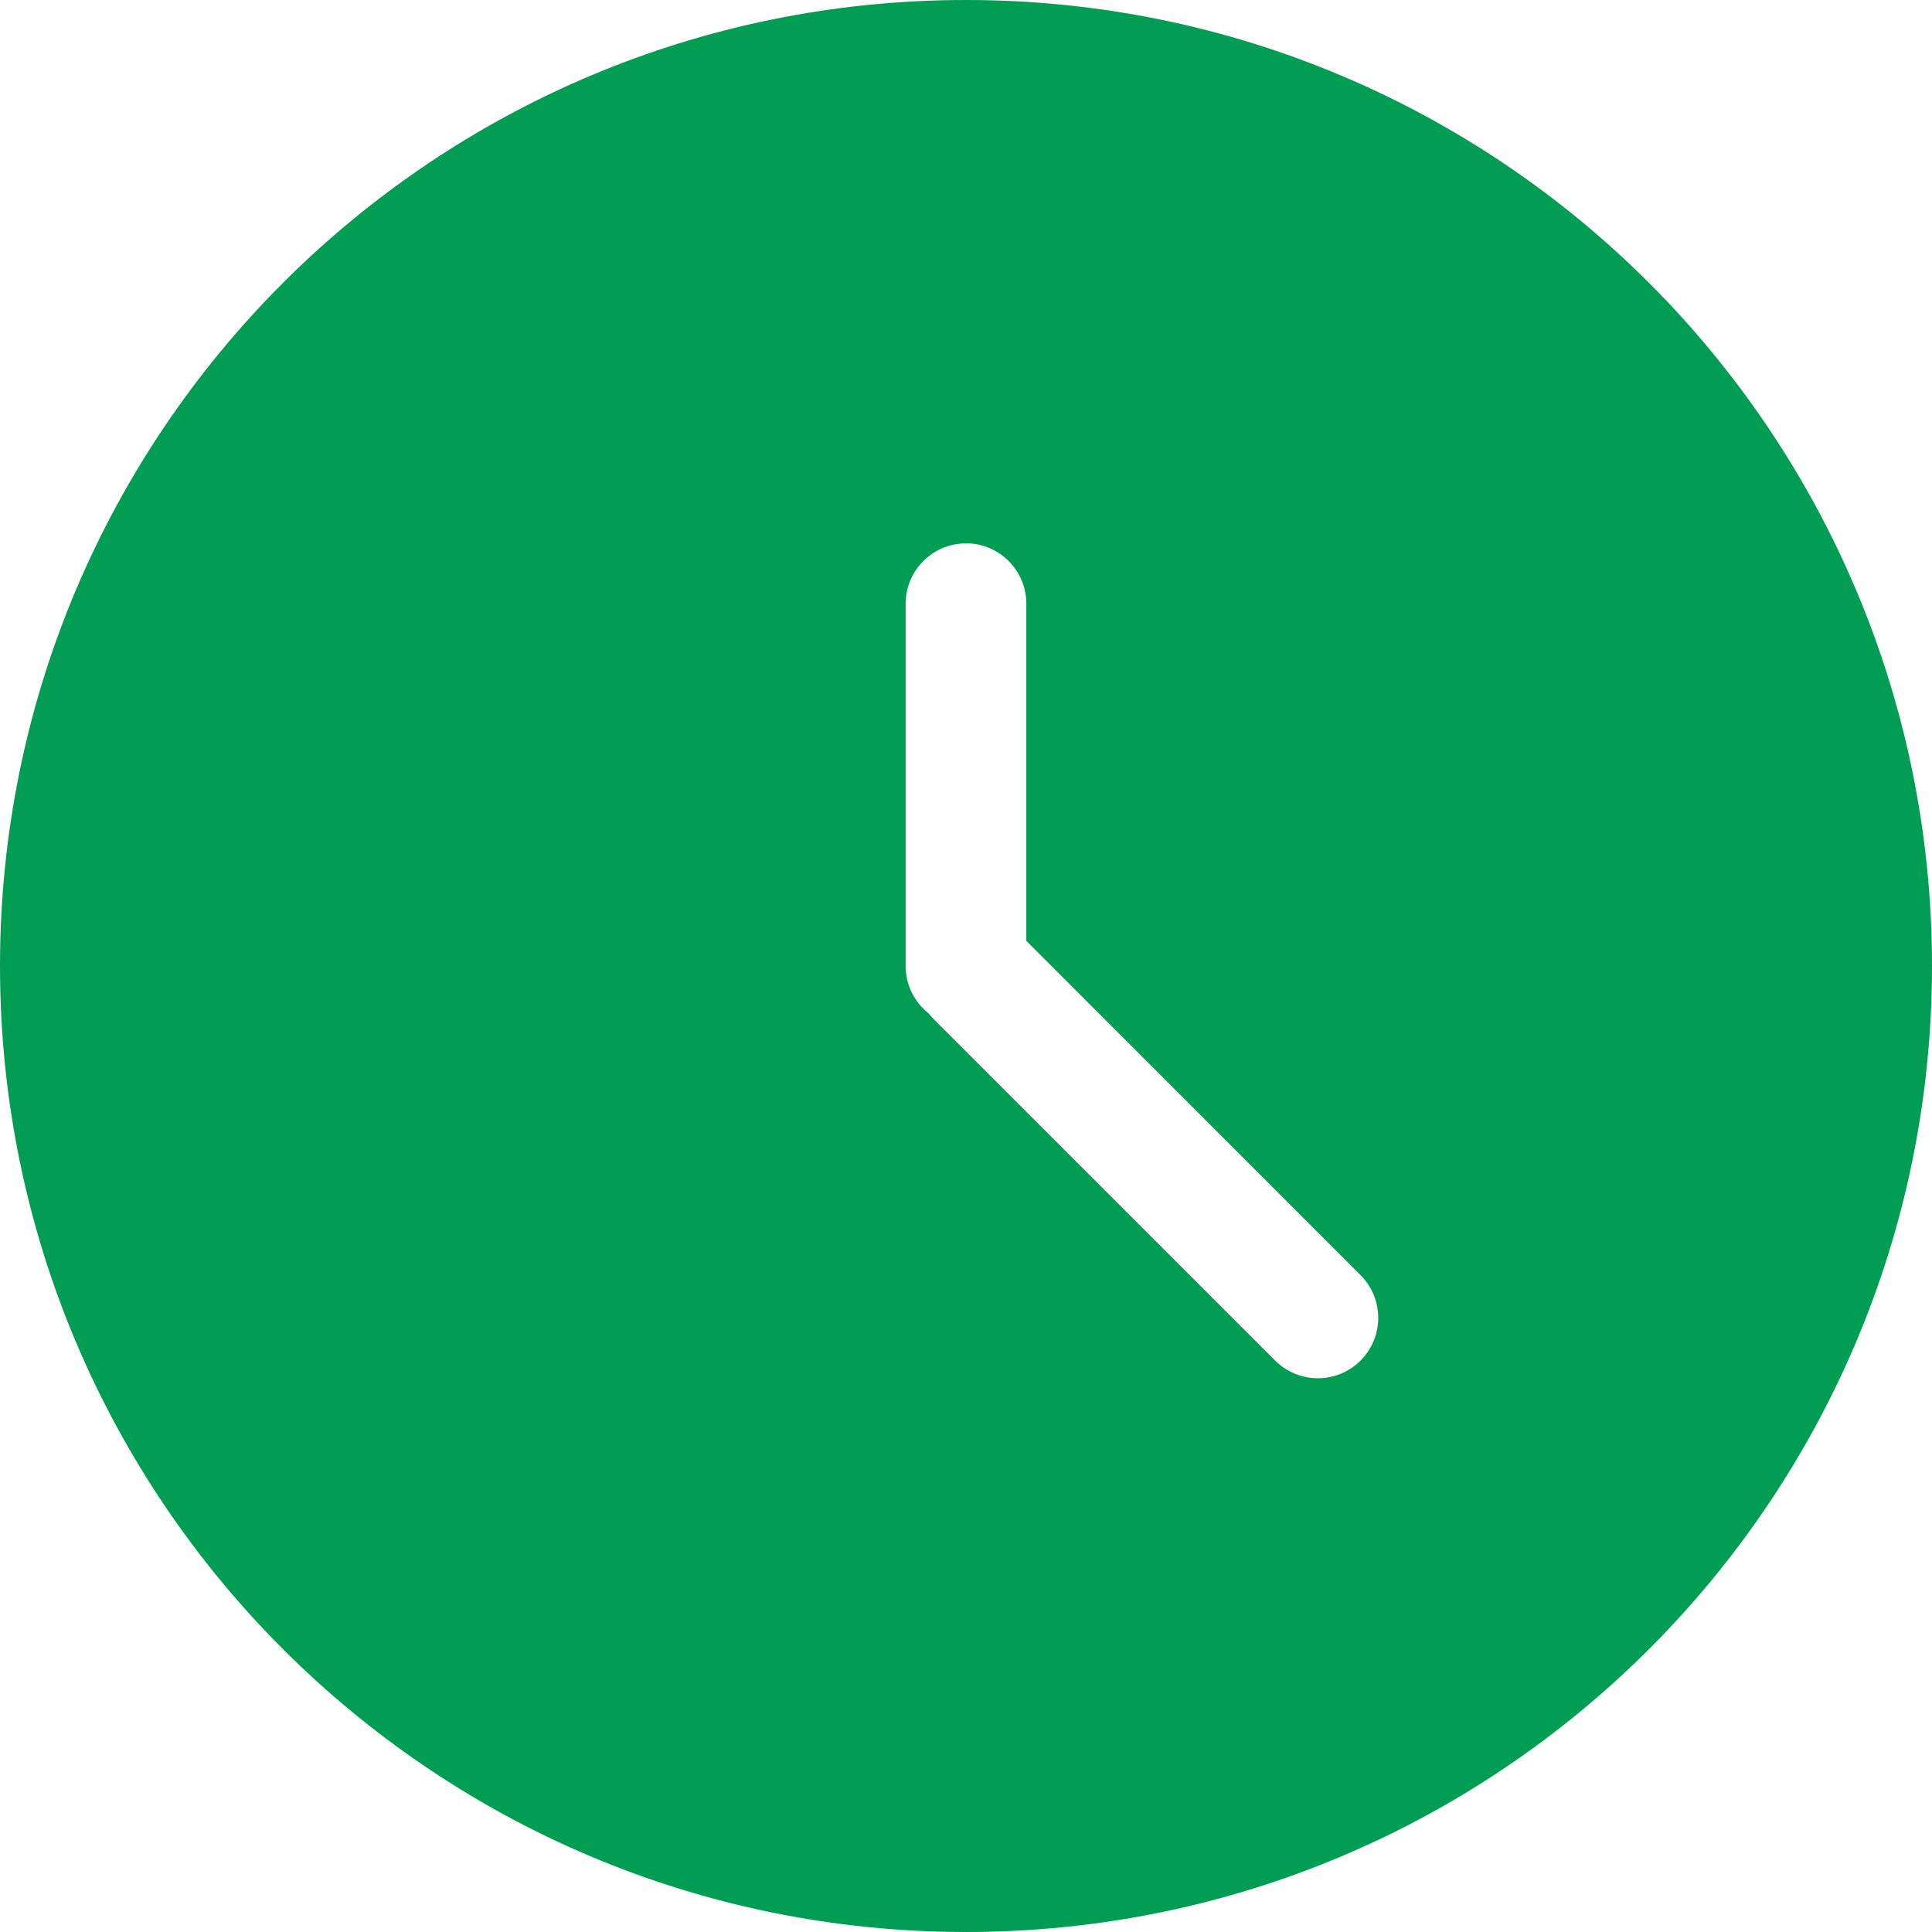
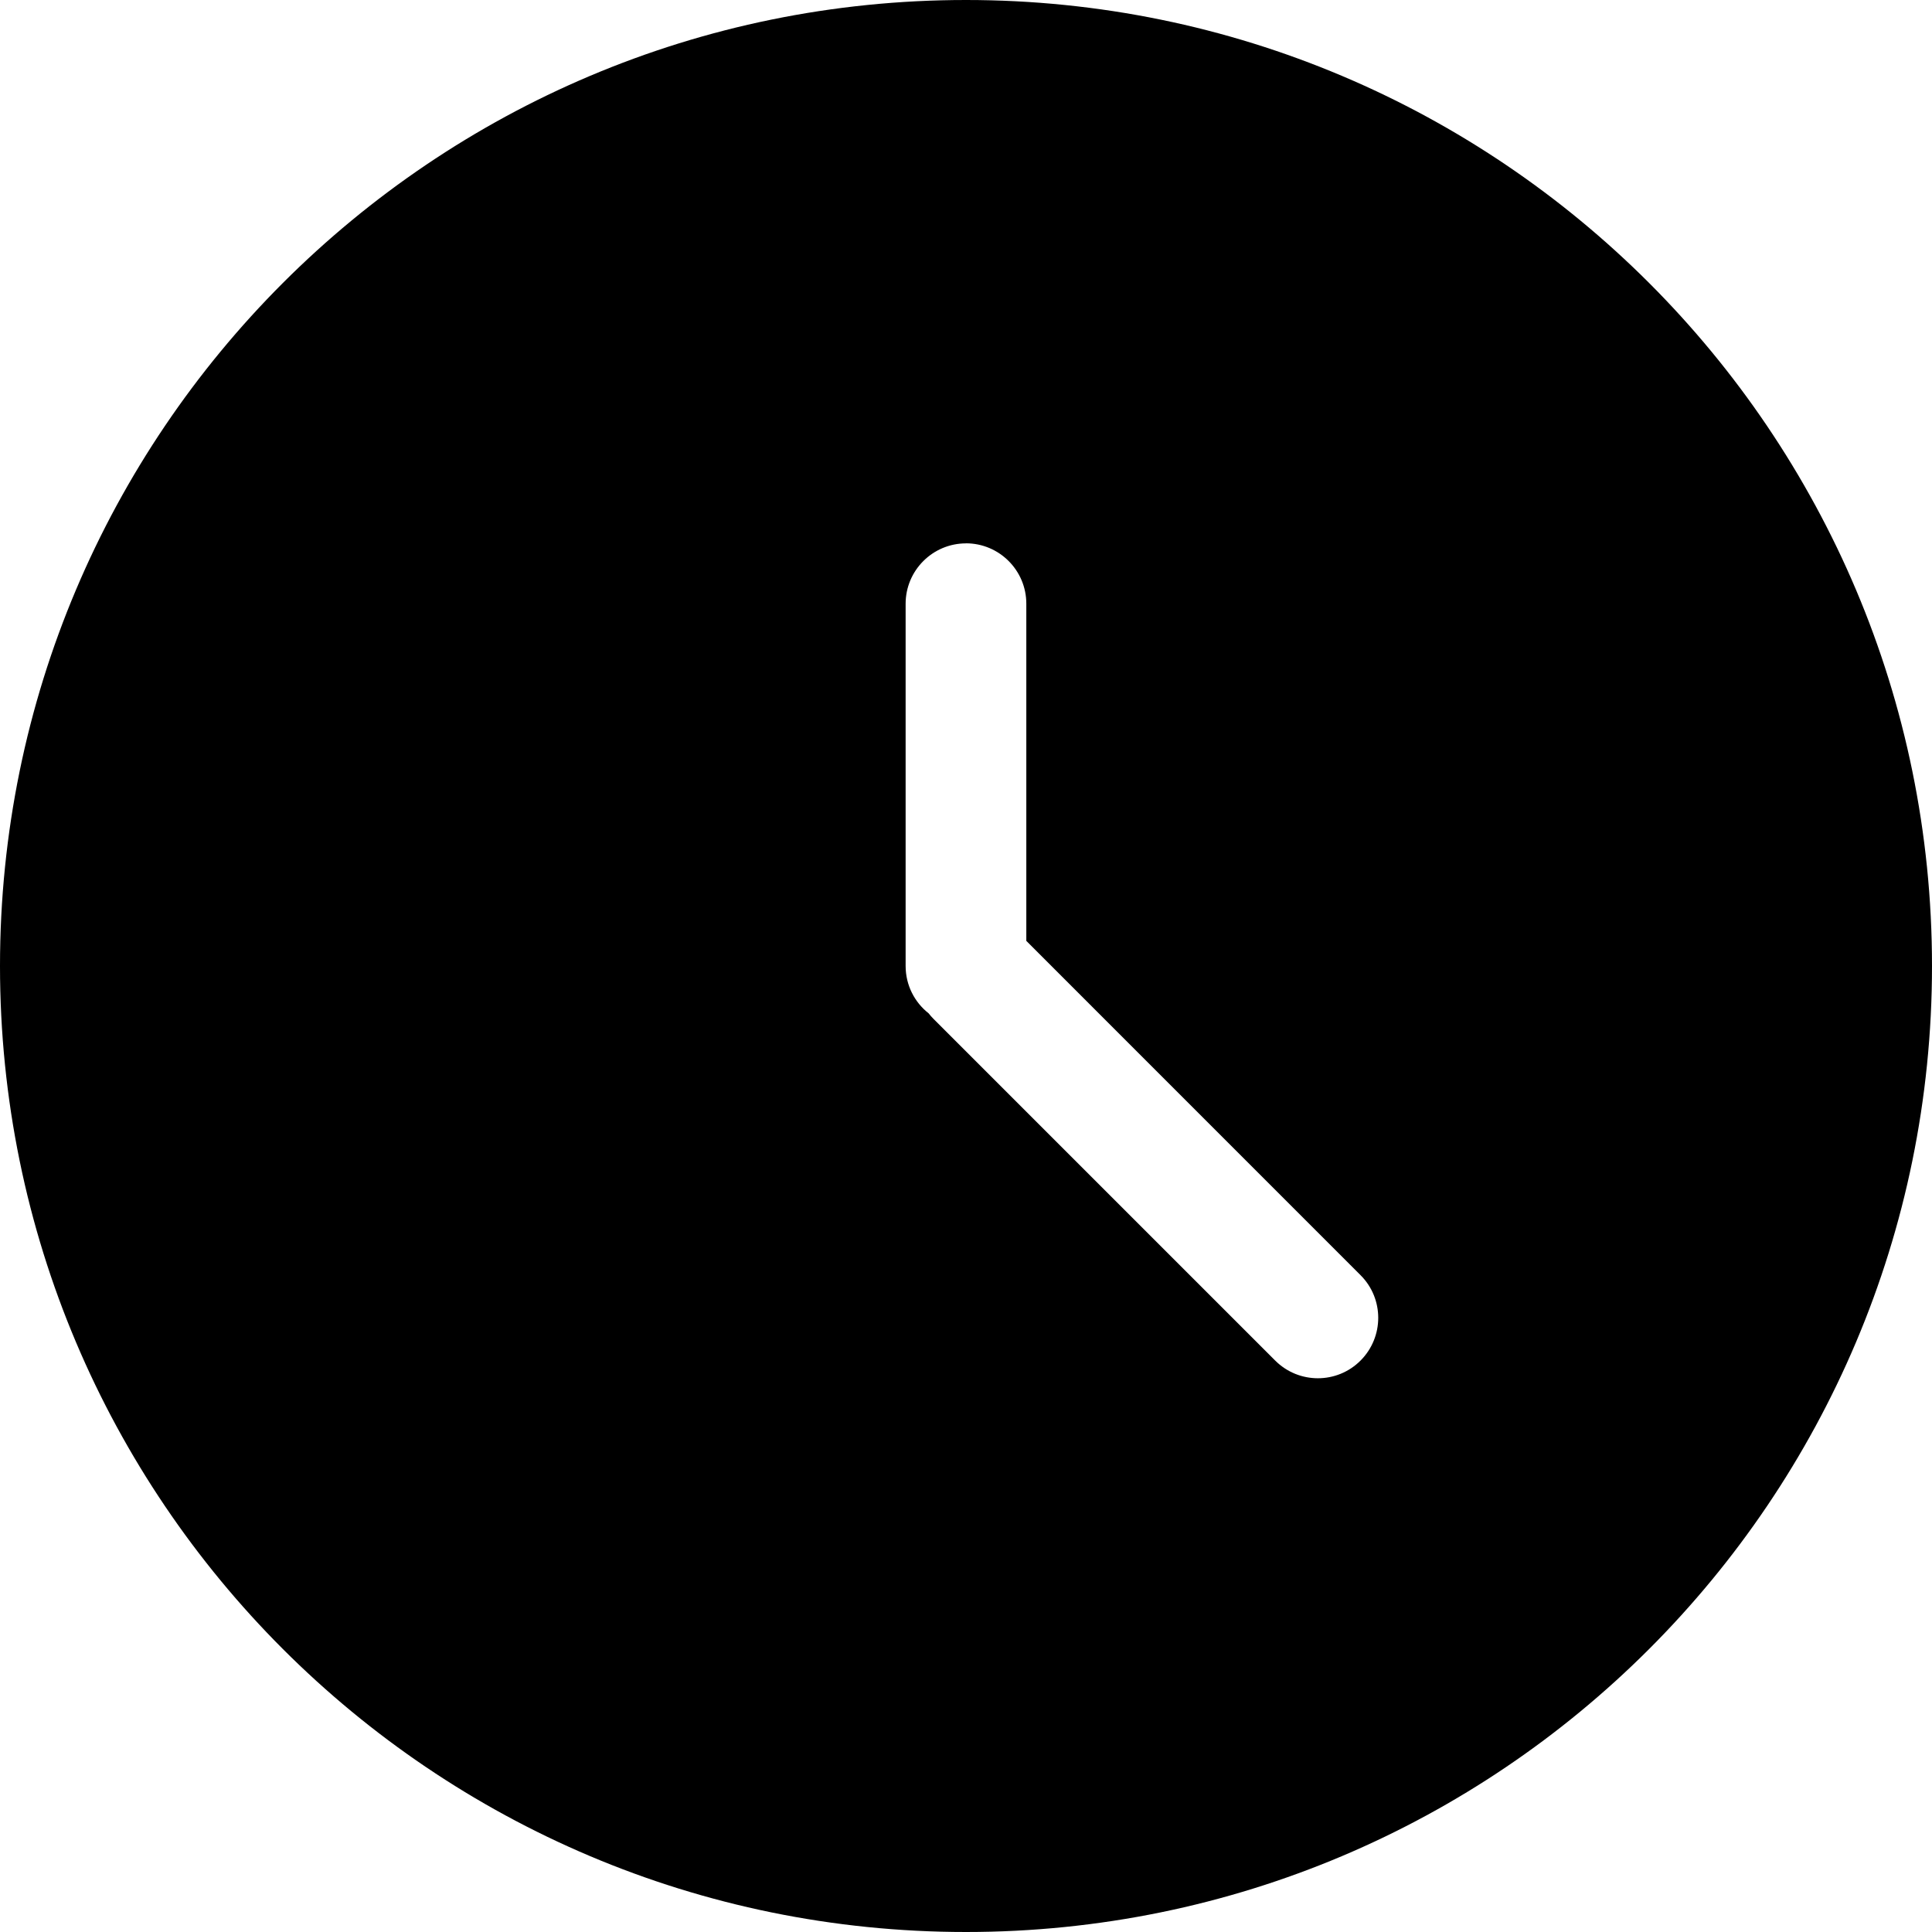
- <svg xmlns="http://www.w3.org/2000/svg" width="800px" height="800px" viewBox="0 0 32 32" fill="#000000">
+ <svg xmlns="http://www.w3.org/2000/svg" width="800px" height="800px" viewBox="0 0 32 32" fill="currentColor">
  <g id="SVGRepo_bgCarrier" stroke-width="0" />
  <g id="SVGRepo_tracerCarrier" stroke-linecap="round" stroke-linejoin="round" />
  <g id="SVGRepo_iconCarrier">
-     <path d="m16 0c8.837 0 16 7.163 16 16s-7.163 16-16 16-16-7.163-16-16 7.163-16 16-16zm0 9c-.552 0-1 .448-1 1v6c0 .318.149.602.381.784.025.033.053.064.083.094l5.657 5.657c.391.391 1.024.391 1.414 0s.391-1.024 0-1.414l-5.536-5.537 0-5.585c0-.552-.448-1-1-1z" fill="#019d52" fill-rule="evenodd" />
+     <path d="m16 0c8.837 0 16 7.163 16 16s-7.163 16-16 16-16-7.163-16-16 7.163-16 16-16zm0 9c-.552 0-1 .448-1 1v6c0 .318.149.602.381.784.025.033.053.064.083.094l5.657 5.657c.391.391 1.024.391 1.414 0s.391-1.024 0-1.414l-5.536-5.537 0-5.585c0-.552-.448-1-1-1z" fill="currentColor" fill-rule="evenodd" />
  </g>
</svg>
